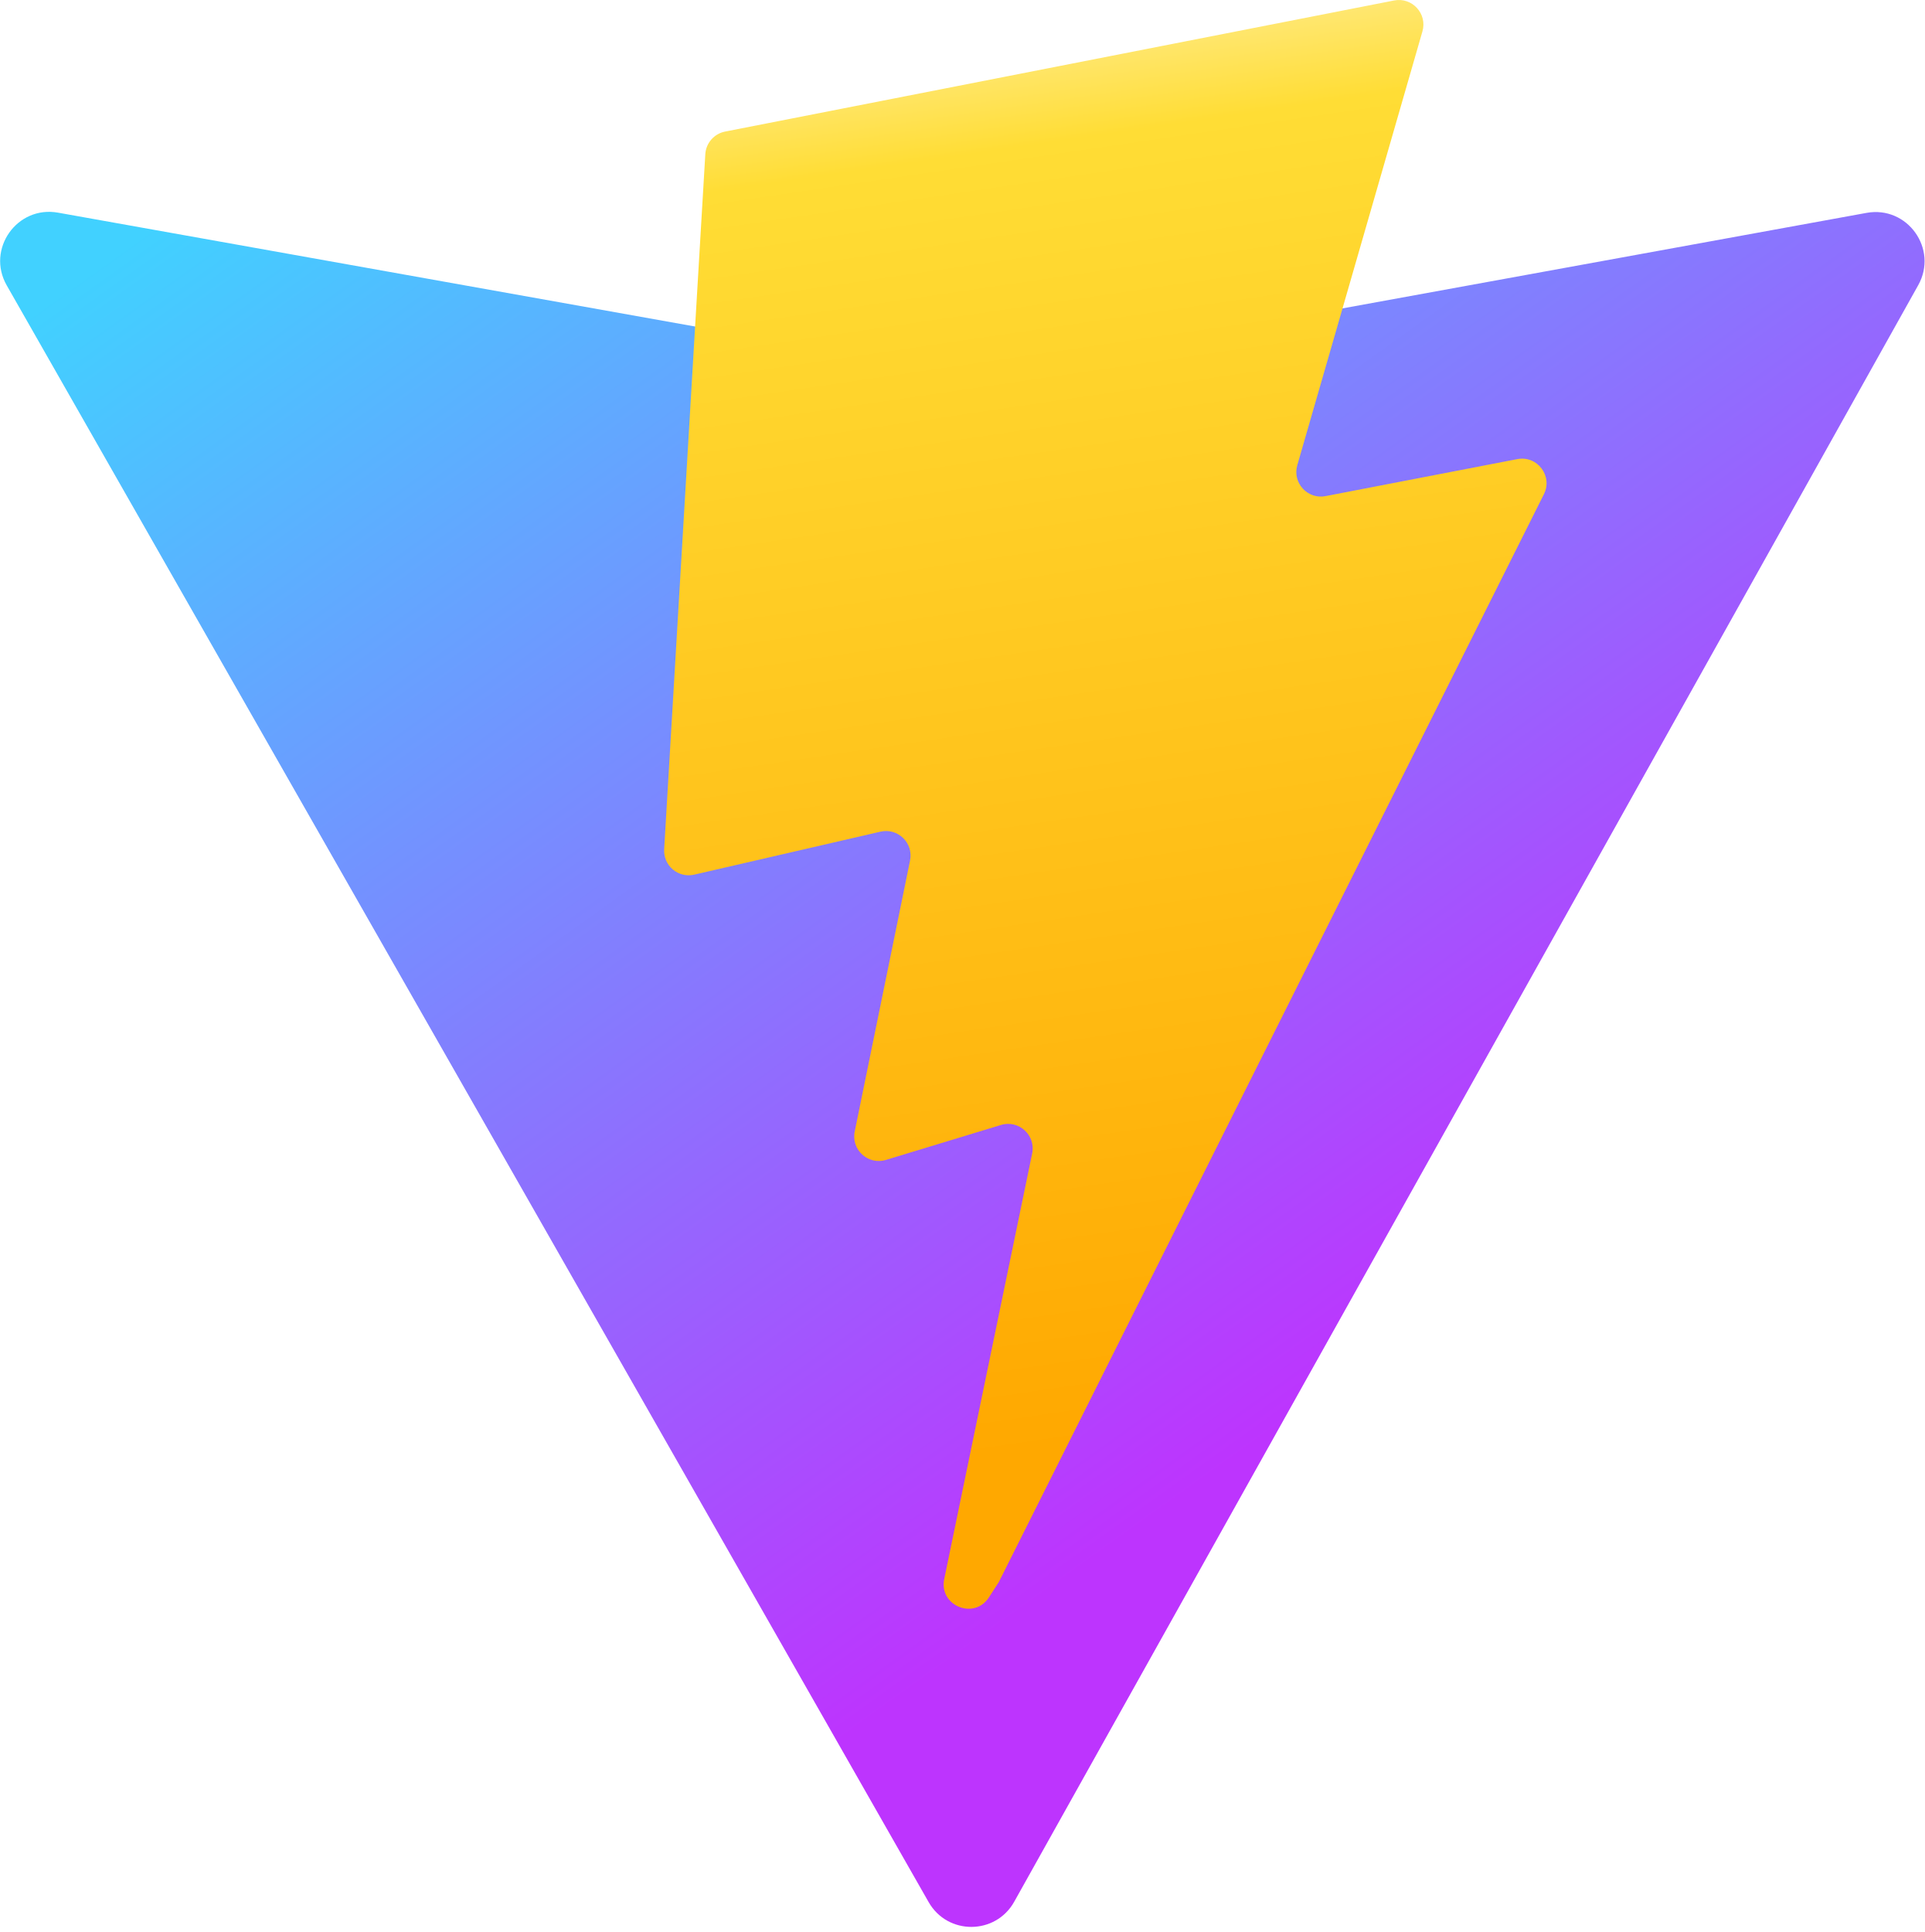
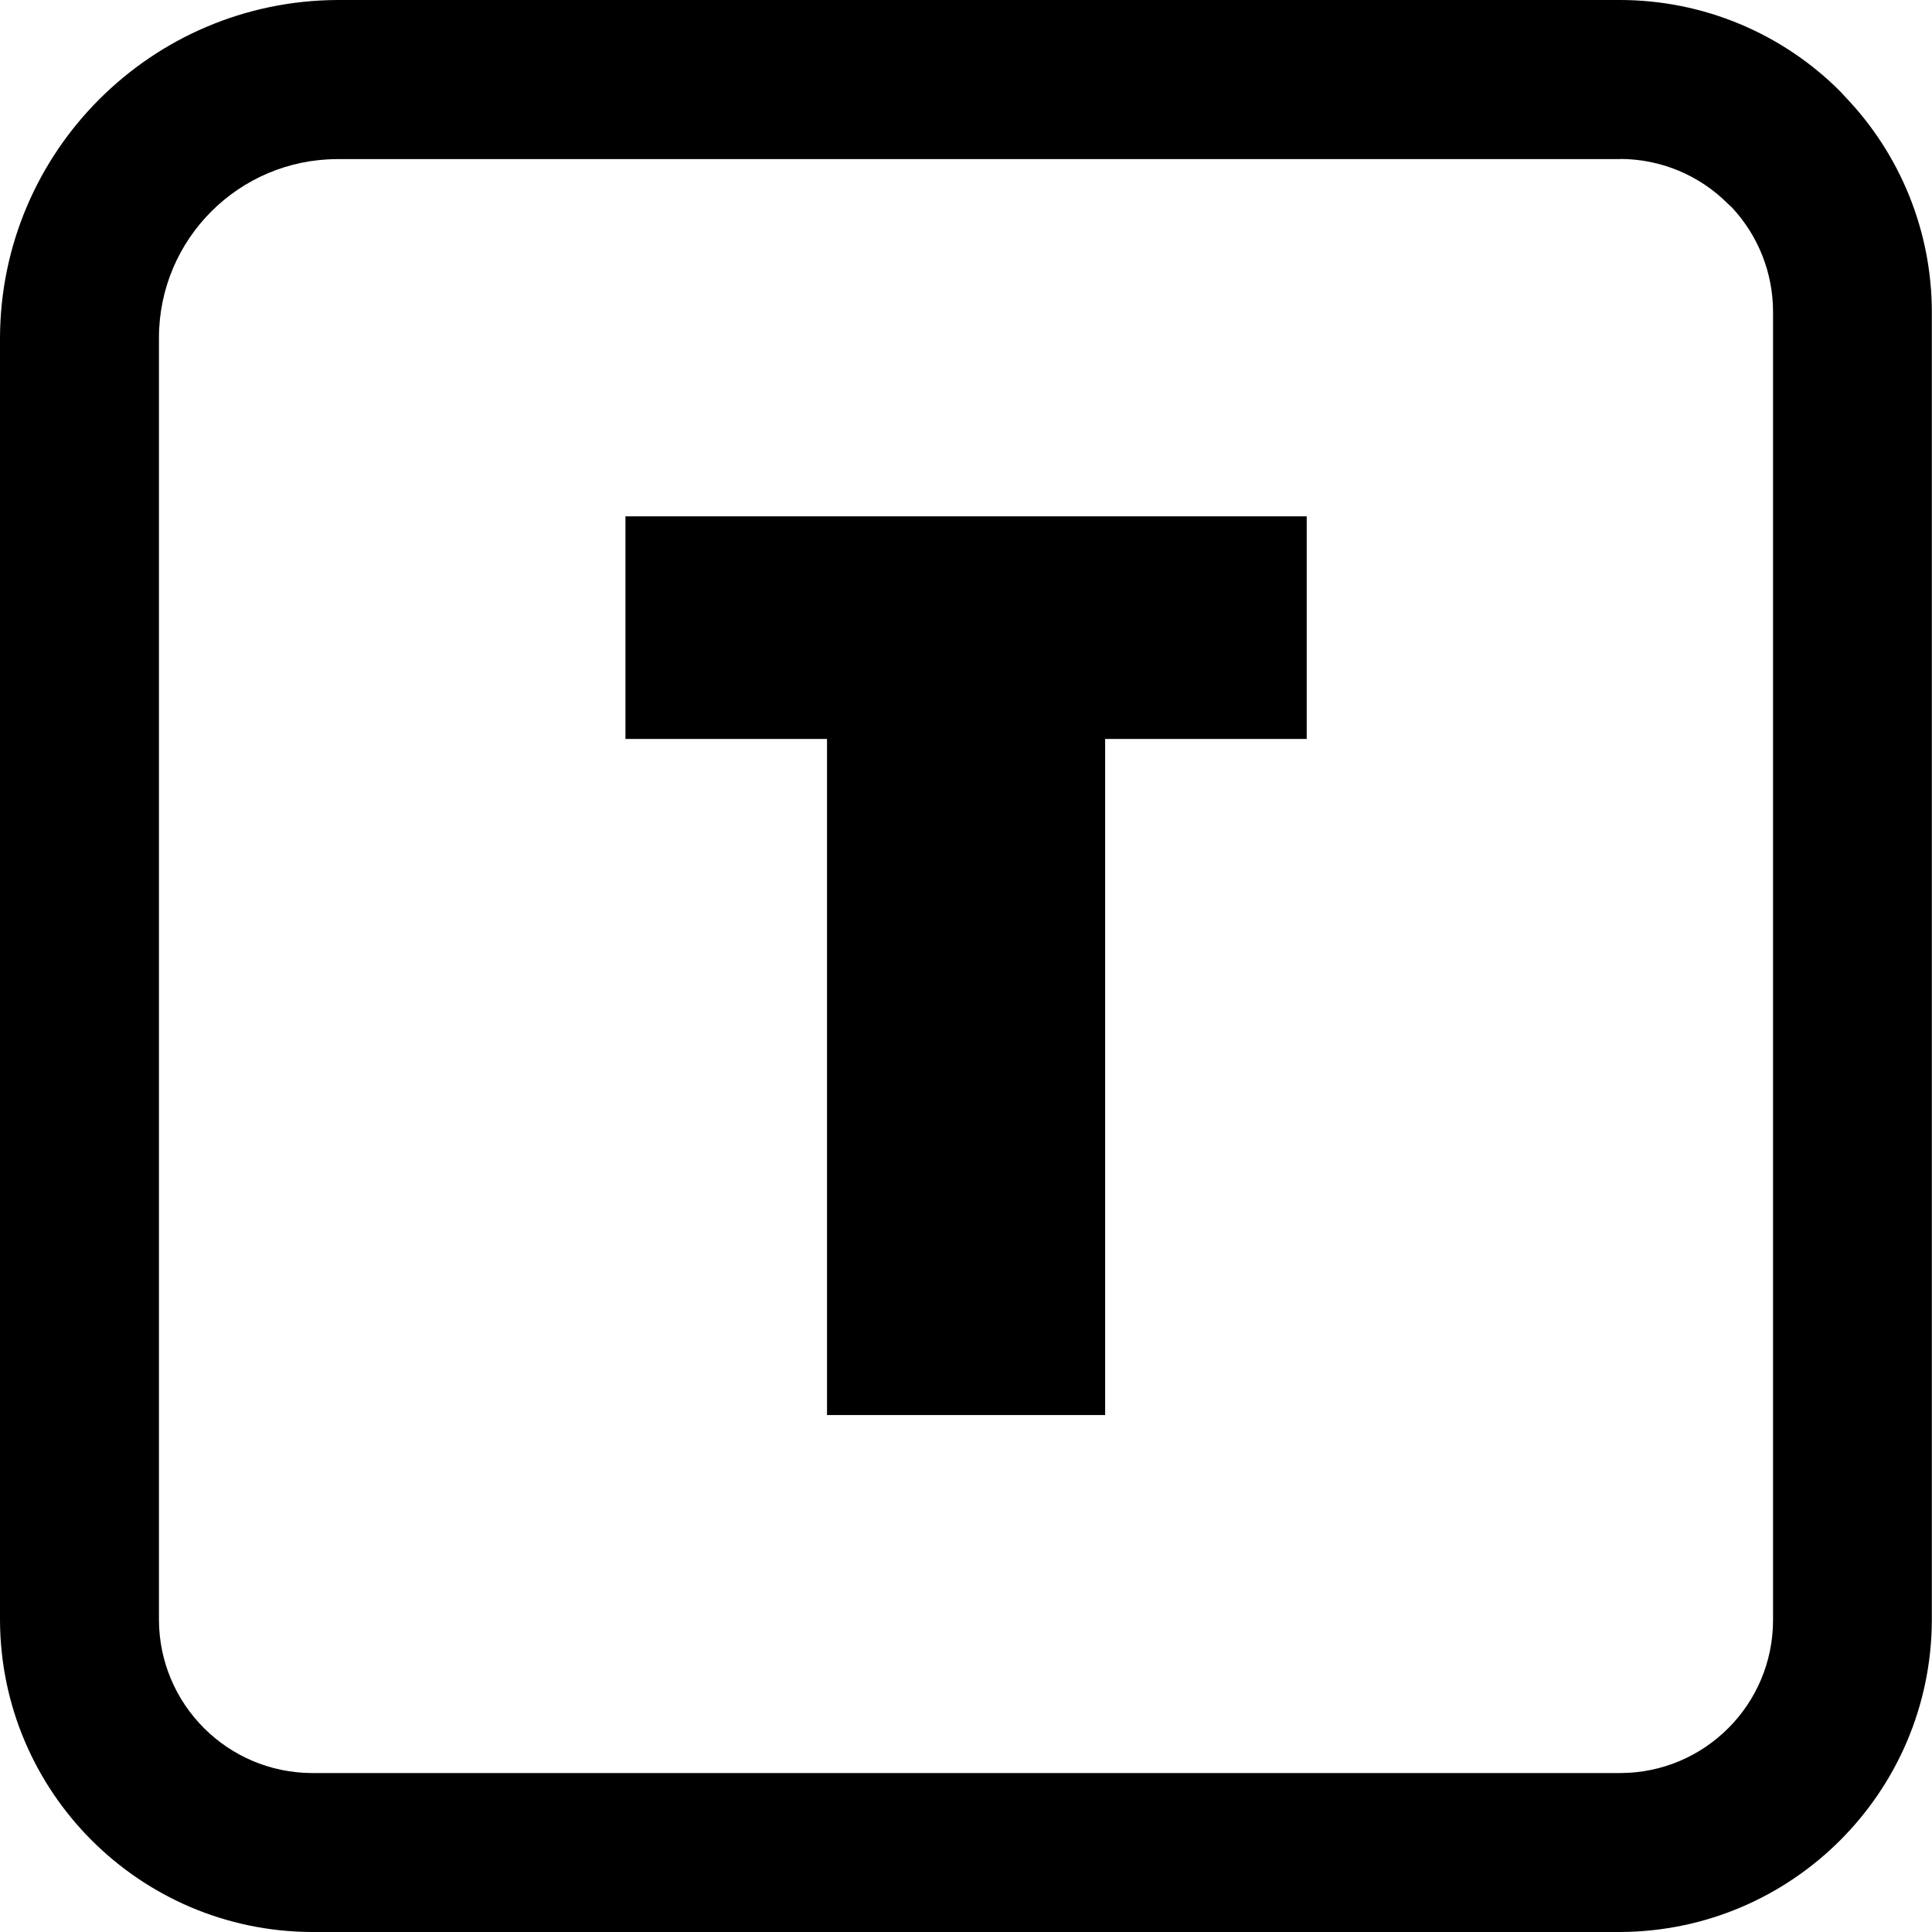
- <svg xmlns="http://www.w3.org/2000/svg" aria-hidden="true" role="img" class="iconify iconify--logos" width="31.88" height="32" preserveAspectRatio="xMidYMid meet" viewBox="0 0 256 257">
-   <defs>
-     <linearGradient id="IconifyId1813088fe1fbc01fb466" x1="-.828%" x2="57.636%" y1="7.652%" y2="78.411%">
-       <stop offset="0%" stop-color="#41D1FF" />
-       <stop offset="100%" stop-color="#BD34FE" />
-     </linearGradient>
-     <linearGradient id="IconifyId1813088fe1fbc01fb467" x1="43.376%" x2="50.316%" y1="2.242%" y2="89.03%">
-       <stop offset="0%" stop-color="#FFEA83" />
-       <stop offset="8.333%" stop-color="#FFDD35" />
-       <stop offset="100%" stop-color="#FFA800" />
-     </linearGradient>
-   </defs>
-   <path fill="url(#IconifyId1813088fe1fbc01fb466)" d="M255.153 37.938L134.897 252.976c-2.483 4.44-8.862 4.466-11.382.048L.875 37.958c-2.746-4.814 1.371-10.646 6.827-9.67l120.385 21.517a6.537 6.537 0 0 0 2.322-.004l117.867-21.483c5.438-.991 9.574 4.796 6.877 9.62Z" />
-   <path fill="url(#IconifyId1813088fe1fbc01fb467)" d="M185.432.063L96.44 17.501a3.268 3.268 0 0 0-2.634 3.014l-5.474 92.456a3.268 3.268 0 0 0 3.997 3.378l24.777-5.718c2.318-.535 4.413 1.507 3.936 3.838l-7.361 36.047c-.495 2.426 1.782 4.5 4.151 3.78l15.304-4.649c2.372-.72 4.652 1.36 4.15 3.788l-11.698 56.621c-.732 3.542 3.979 5.473 5.943 2.437l1.313-2.028l72.516-144.72c1.215-2.423-.88-5.186-3.54-4.672l-25.505 4.922c-2.396.462-4.435-1.77-3.759-4.114l16.646-57.705c.677-2.35-1.37-4.583-3.769-4.113Z" />
+ <svg xmlns="http://www.w3.org/2000/svg" id="Layer_1" data-name="Layer 1" viewBox="0 0 122.88 122.88">
+   <path d="M21.47,0h81.58a19.79,19.79,0,0,1,14,5.82l.32.35a19.79,19.79,0,0,1,5.5,13.66v83.22a19.91,19.91,0,0,1-19.83,19.83H19.83A19.91,19.91,0,0,1,0,103.05V21.47A21.56,21.56,0,0,1,21.47,0ZM83.11,47H70.29V90H52.6V47H39.78V32.84H83.11V47Zm19.94-36.88H21.47A11.37,11.37,0,0,0,10.11,21.47v81.58a9.77,9.77,0,0,0,9.72,9.72h83.22a9.73,9.73,0,0,0,9.72-9.72V19.83a9.73,9.73,0,0,0-2.62-6.64l-.24-.22a9.69,9.69,0,0,0-6.86-2.86Z" />
</svg>
